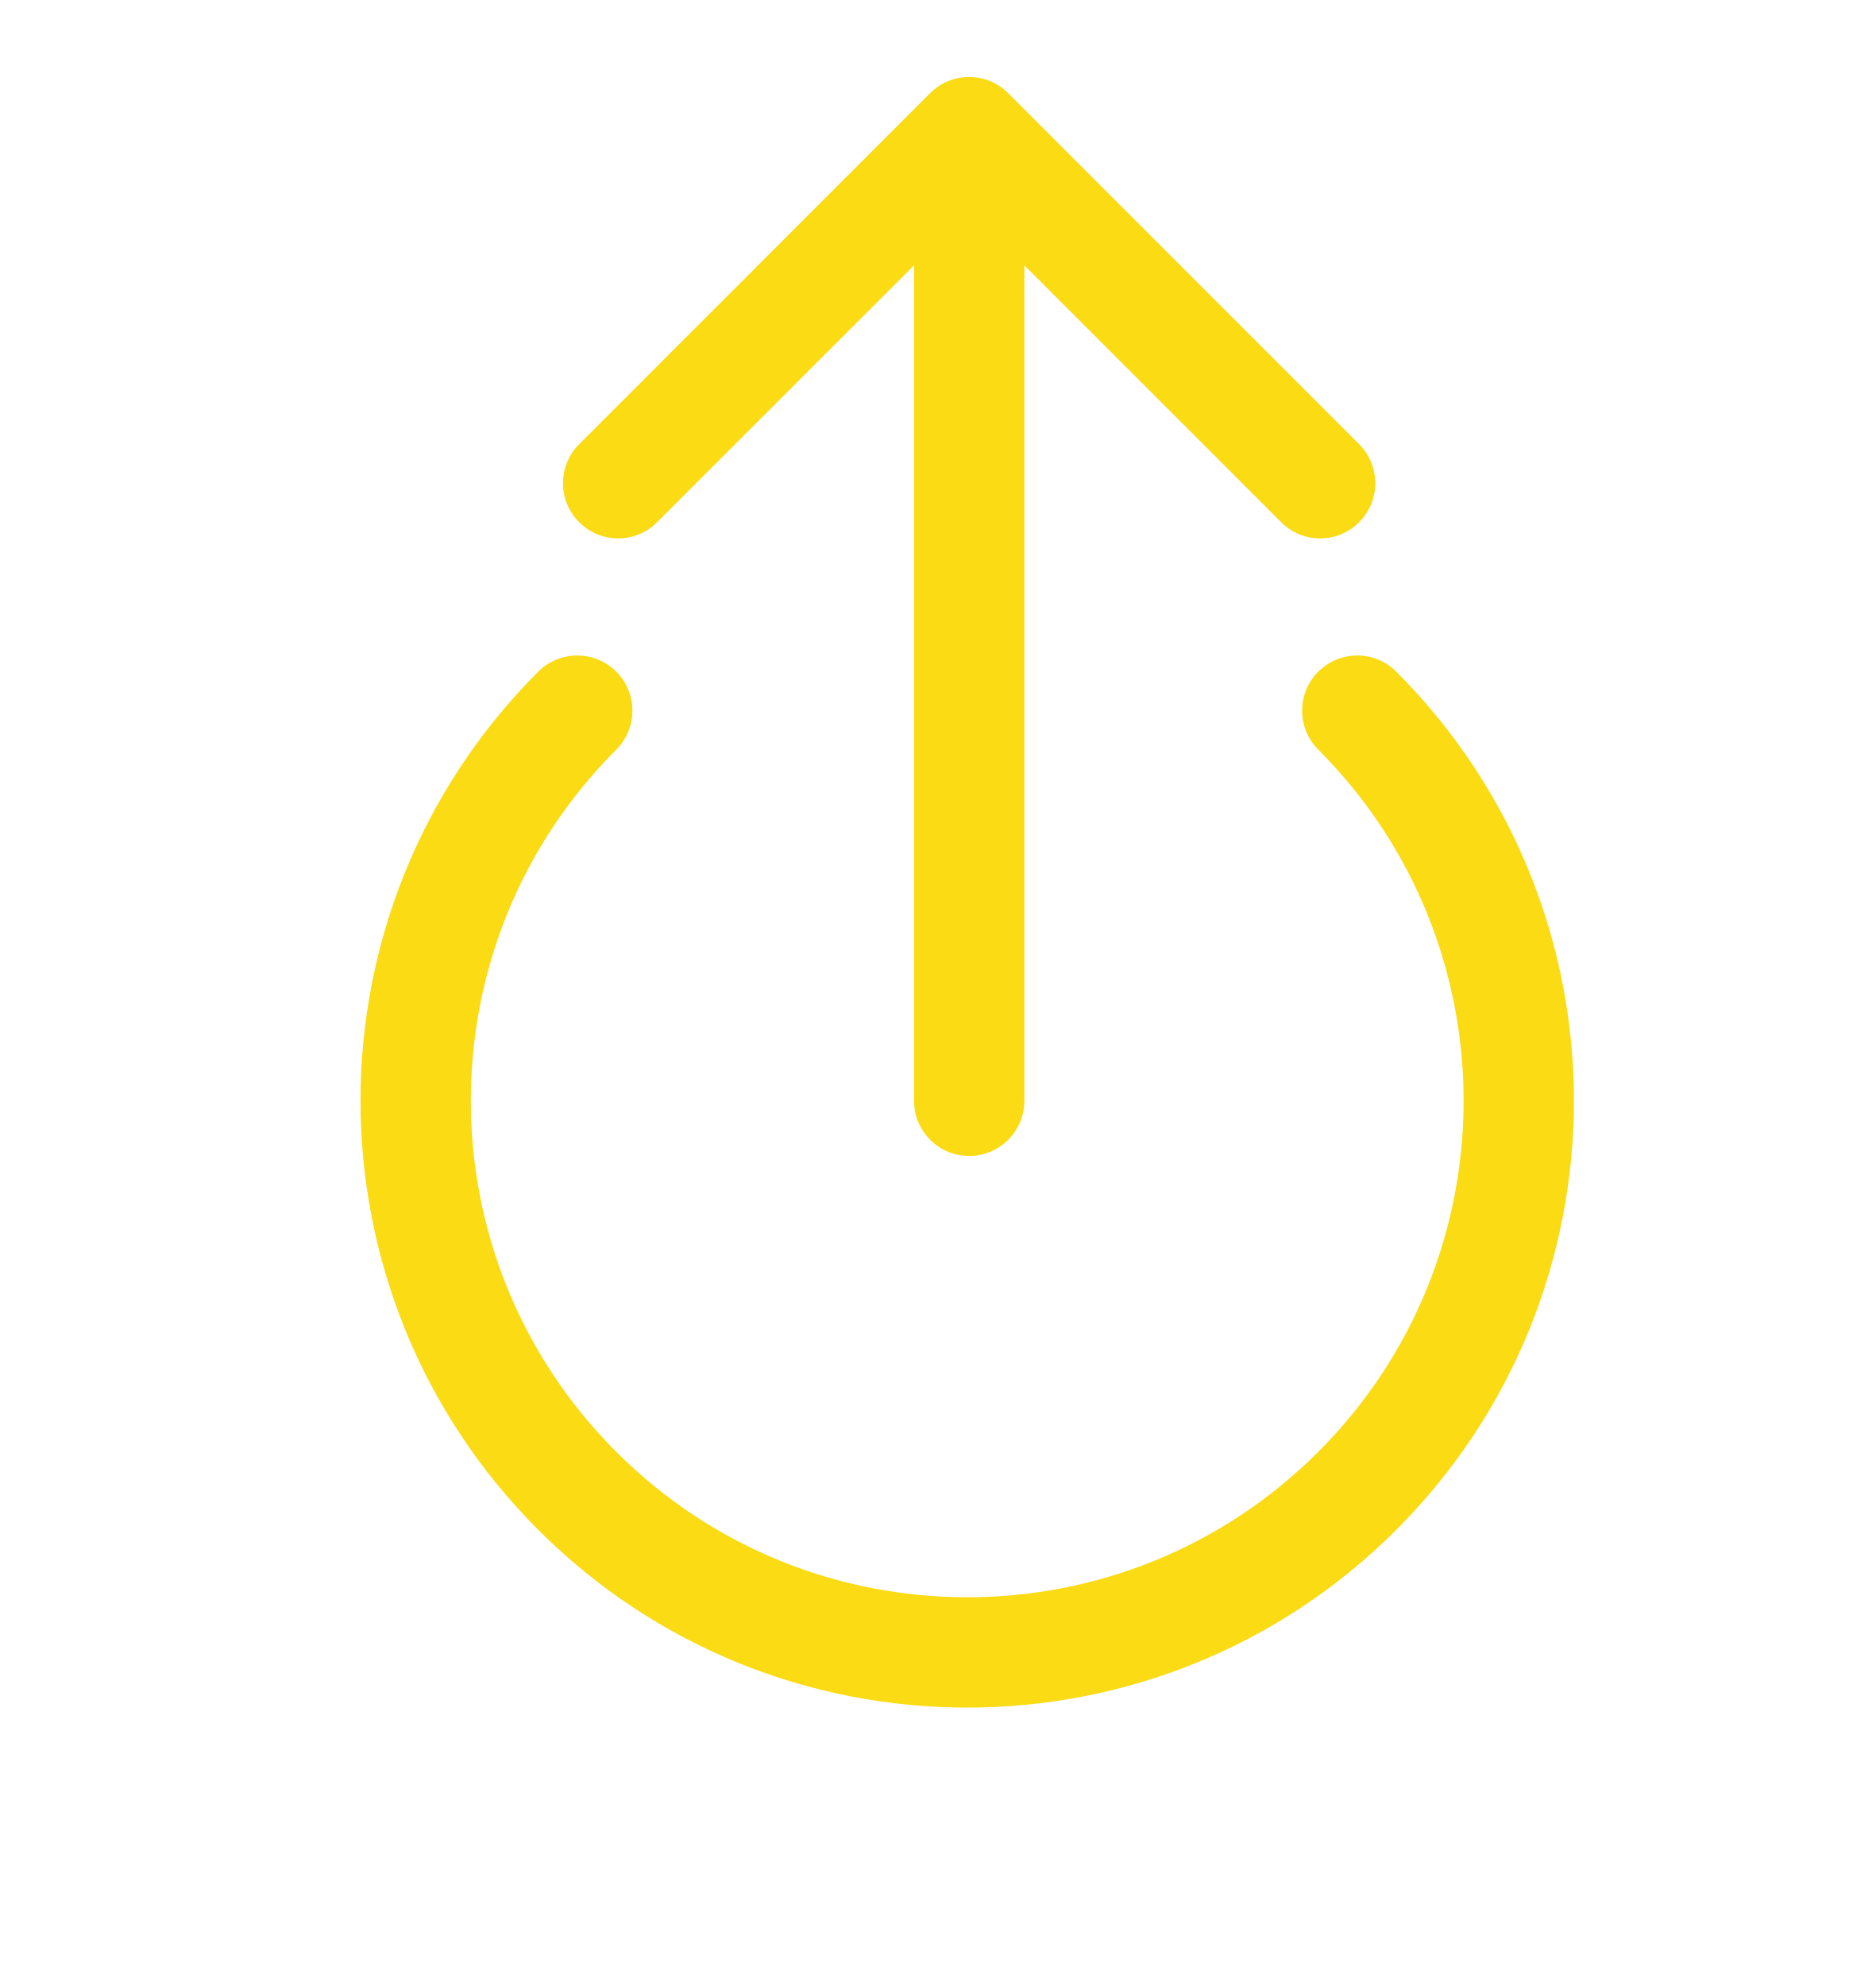
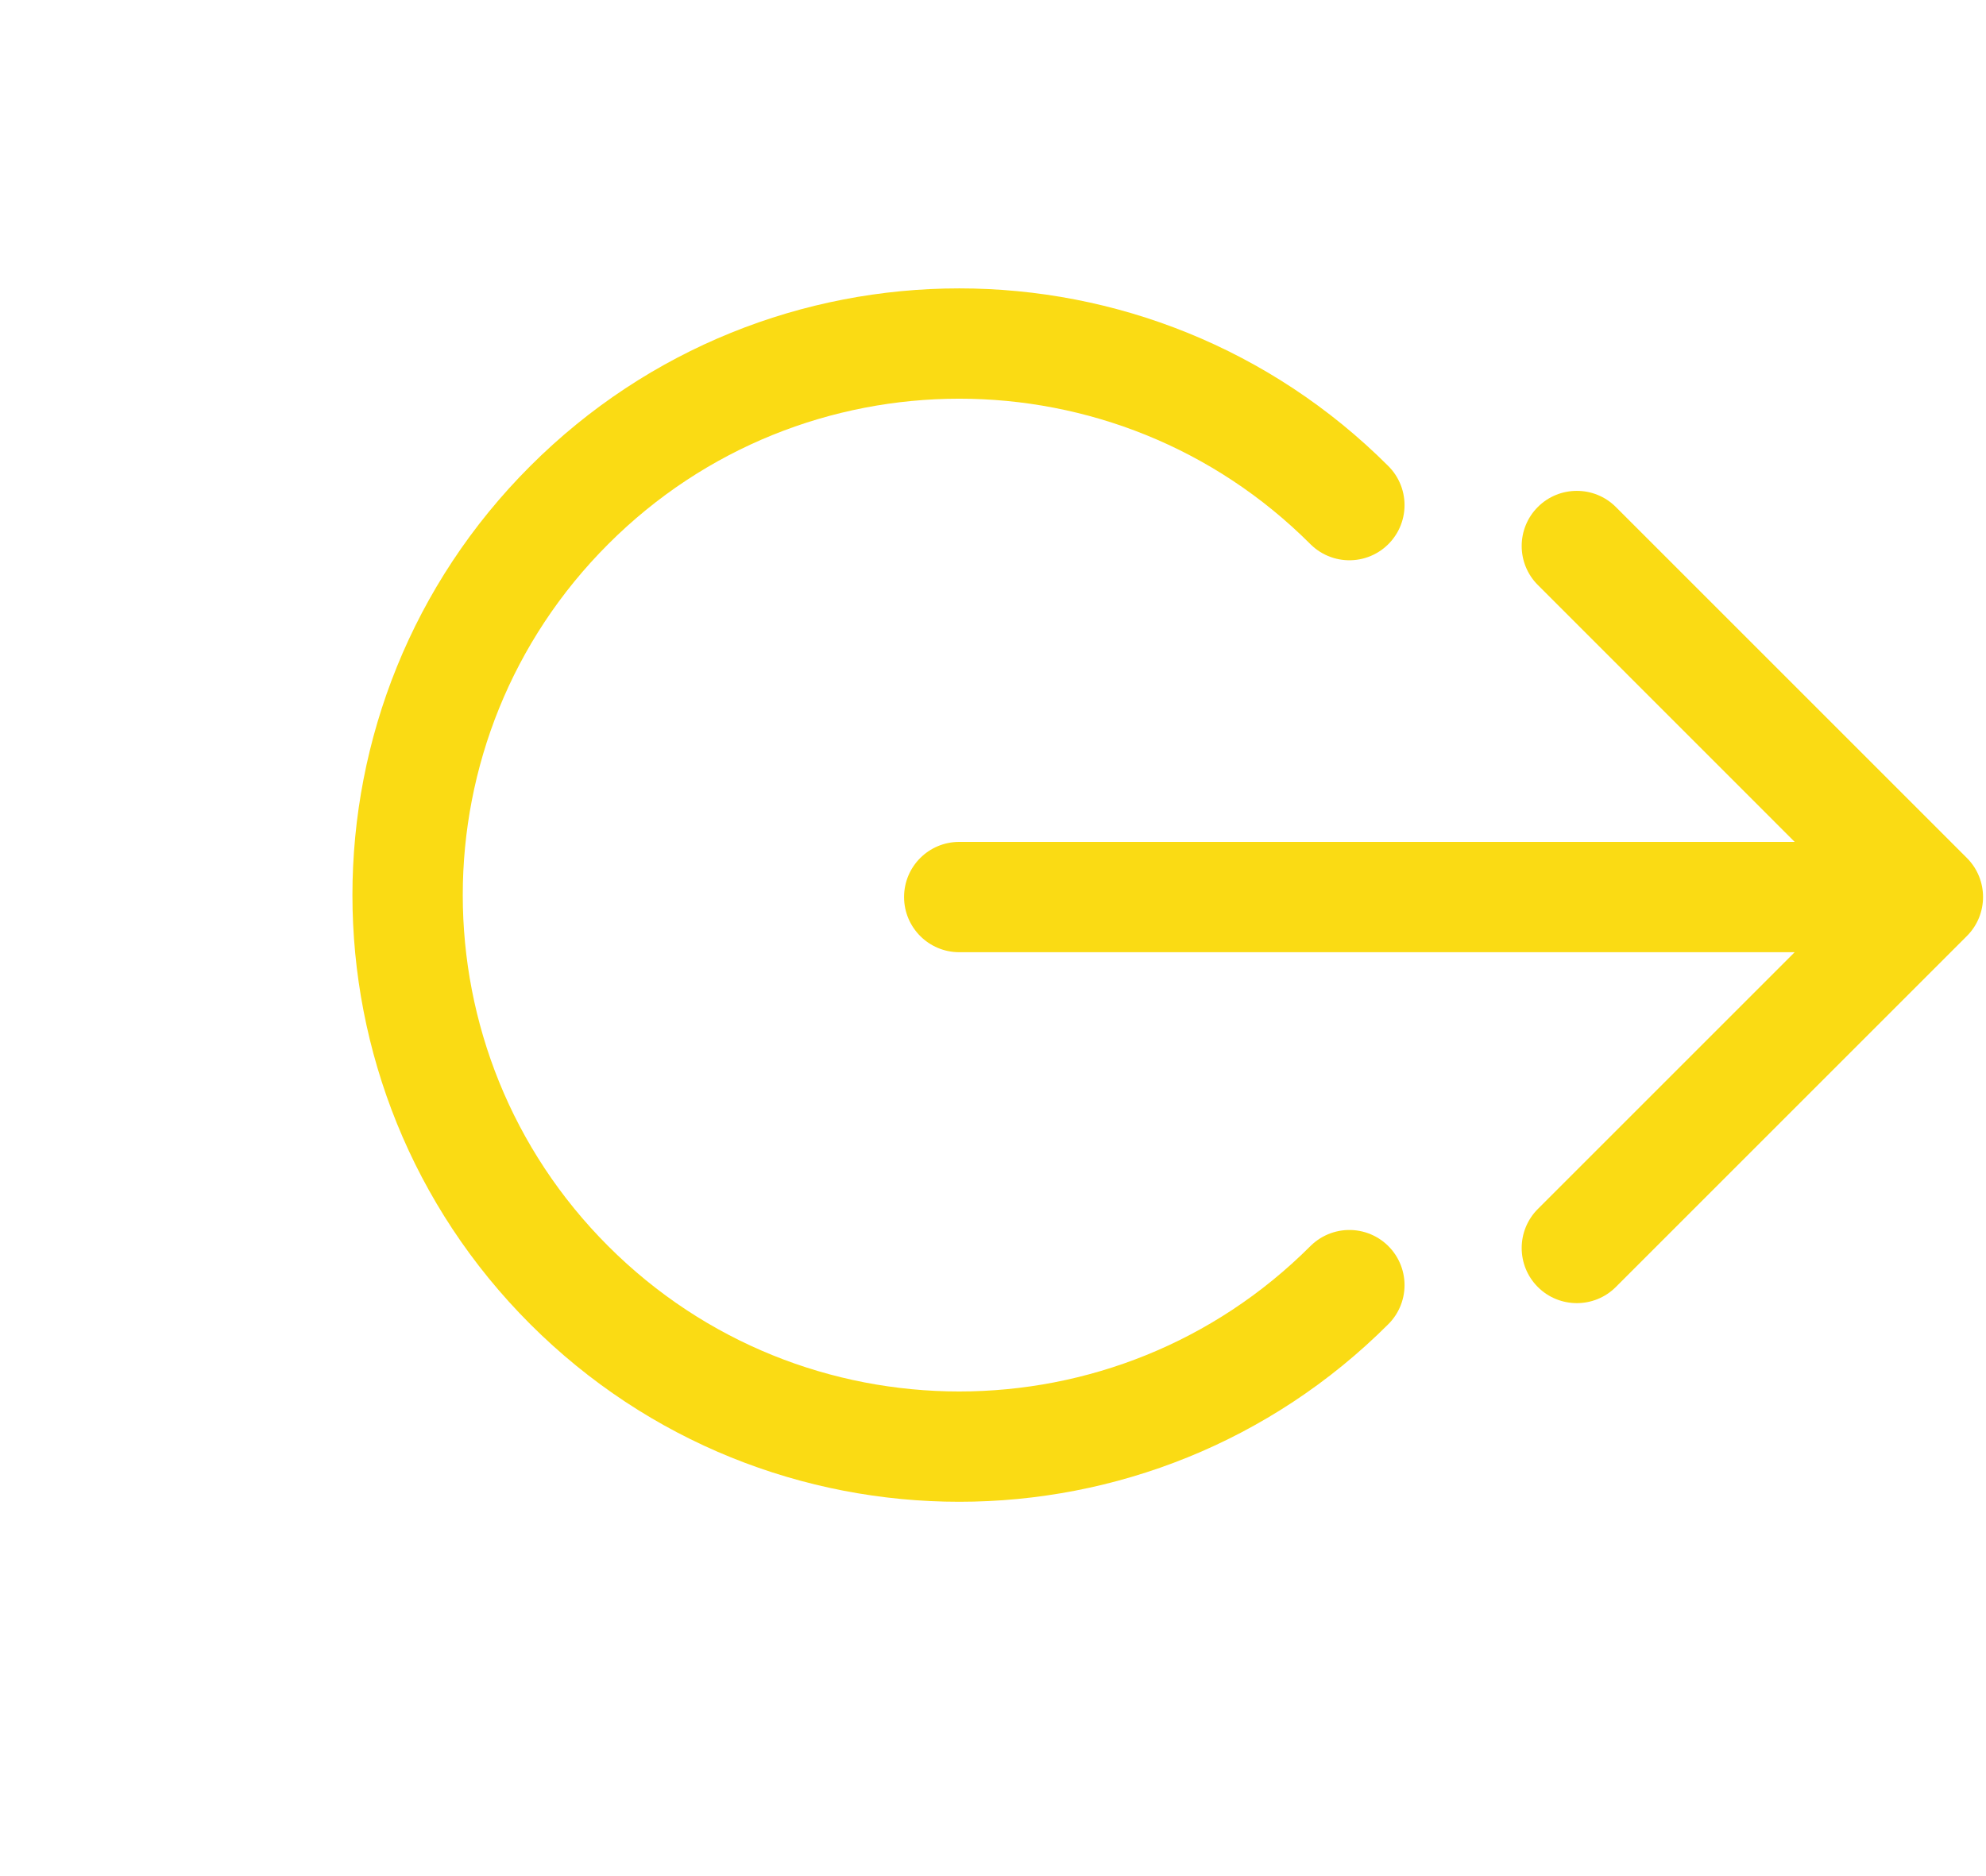
- <svg xmlns="http://www.w3.org/2000/svg" width="17" height="18" viewBox="0 0 17 18" fill="none">
-   <path d="M5.233 6.441C3.28 8.394 3.28 11.56 5.233 13.512C7.185 15.465 10.351 15.465 12.304 13.512C14.256 11.56 14.256 8.394 12.304 6.441" stroke="#fadb14" stroke-linecap="round" />
-   <path d="M8.286 9.977C8.286 10.253 8.509 10.477 8.786 10.477C9.062 10.477 9.286 10.253 9.286 9.977H8.286ZM9.139 0.844C8.944 0.649 8.627 0.649 8.432 0.844L5.25 4.026C5.055 4.221 5.055 4.538 5.25 4.733C5.445 4.929 5.762 4.929 5.957 4.733L8.786 1.905L11.614 4.733C11.809 4.929 12.126 4.929 12.321 4.733C12.516 4.538 12.516 4.221 12.321 4.026L9.139 0.844ZM9.286 9.977V1.198H8.286V9.977H9.286Z" fill="#fadb14" />
+ <svg xmlns="http://www.w3.org/2000/svg" width="18" height="17" viewBox="0 0 18 17" fill="none">
+   <path d="M12.23 4.579C10.277 2.626 7.111 2.626 5.159 4.579C3.206 6.531 3.206 9.697 5.159 11.65C7.111 13.602 10.277 13.602 12.23 11.65" stroke="#fadb14" stroke-linecap="round" />
+   <path d="M8.694 7.632C8.418 7.632 8.194 7.855 8.194 8.132C8.194 8.408 8.418 8.632 8.694 8.632V7.632ZM17.827 8.485C18.022 8.29 18.022 7.973 17.827 7.778L14.645 4.596C14.45 4.401 14.133 4.401 13.938 4.596C13.743 4.791 13.743 5.108 13.938 5.303L16.766 8.132L13.938 10.96C13.743 11.155 13.743 11.472 13.938 11.667C14.133 11.862 14.45 11.862 14.645 11.667L17.827 8.485ZM8.694 8.632H17.474V7.632H8.694V8.632Z" fill="#fadb14" />
</svg>
